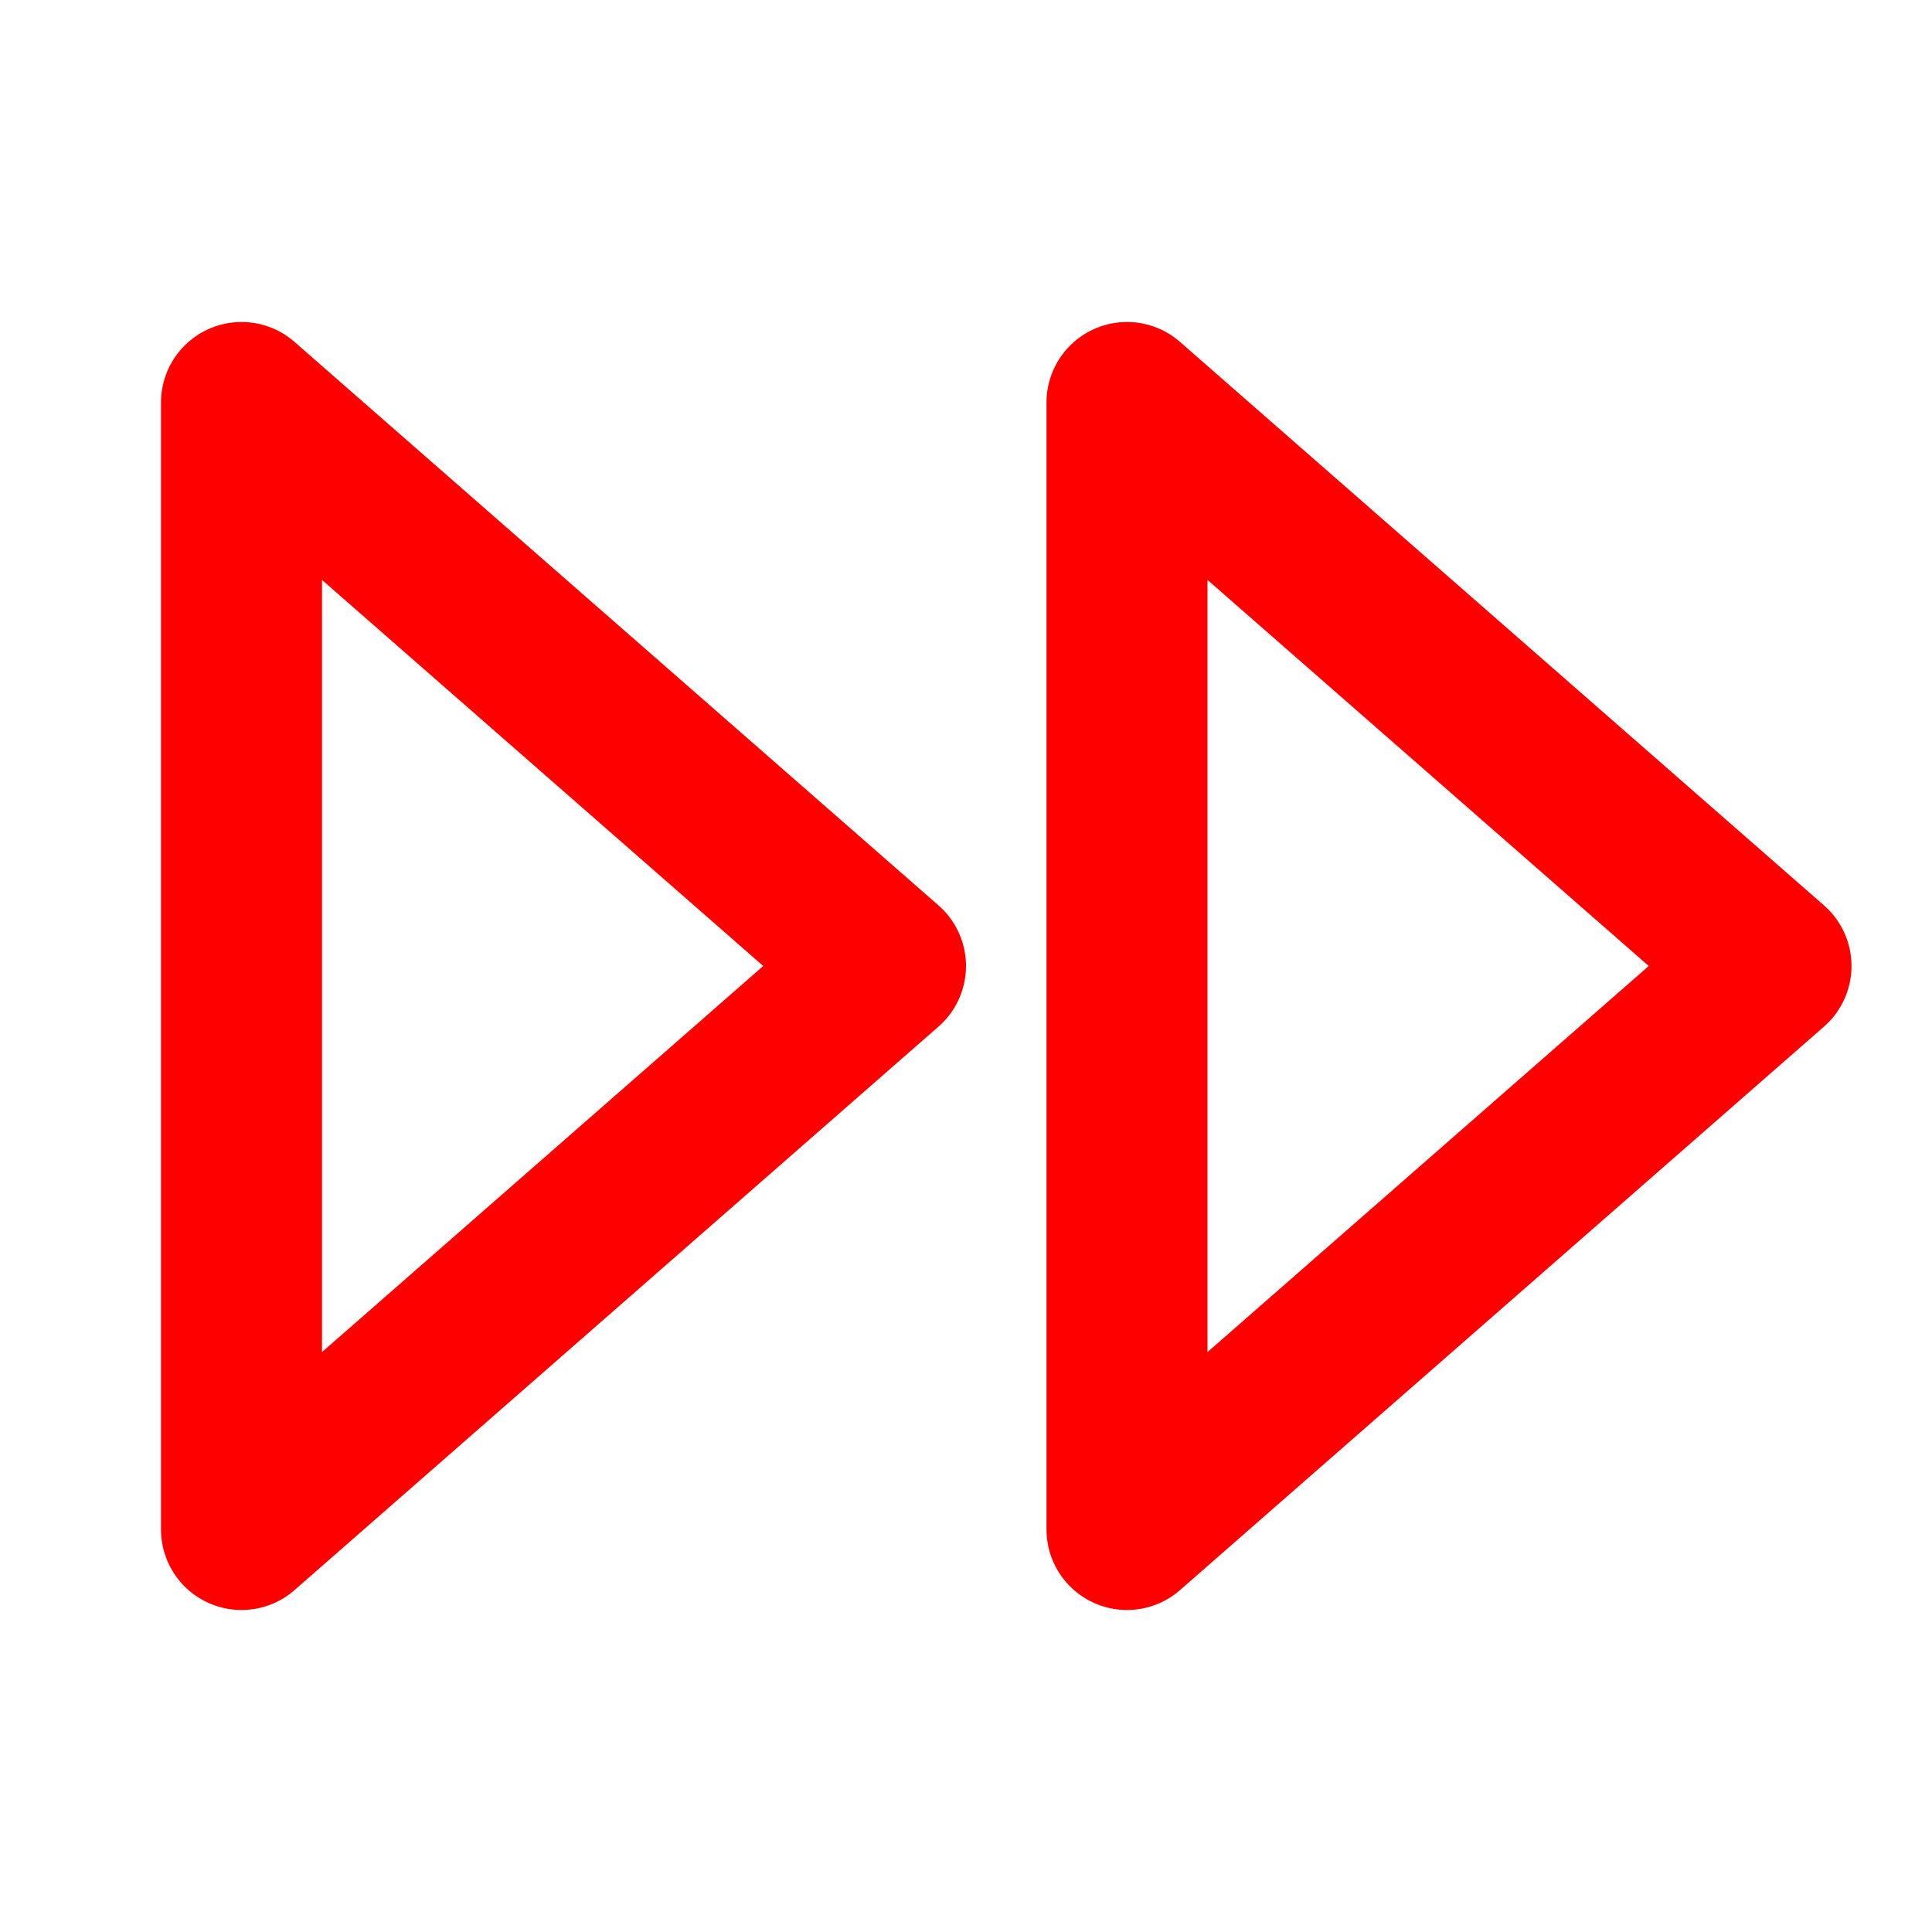
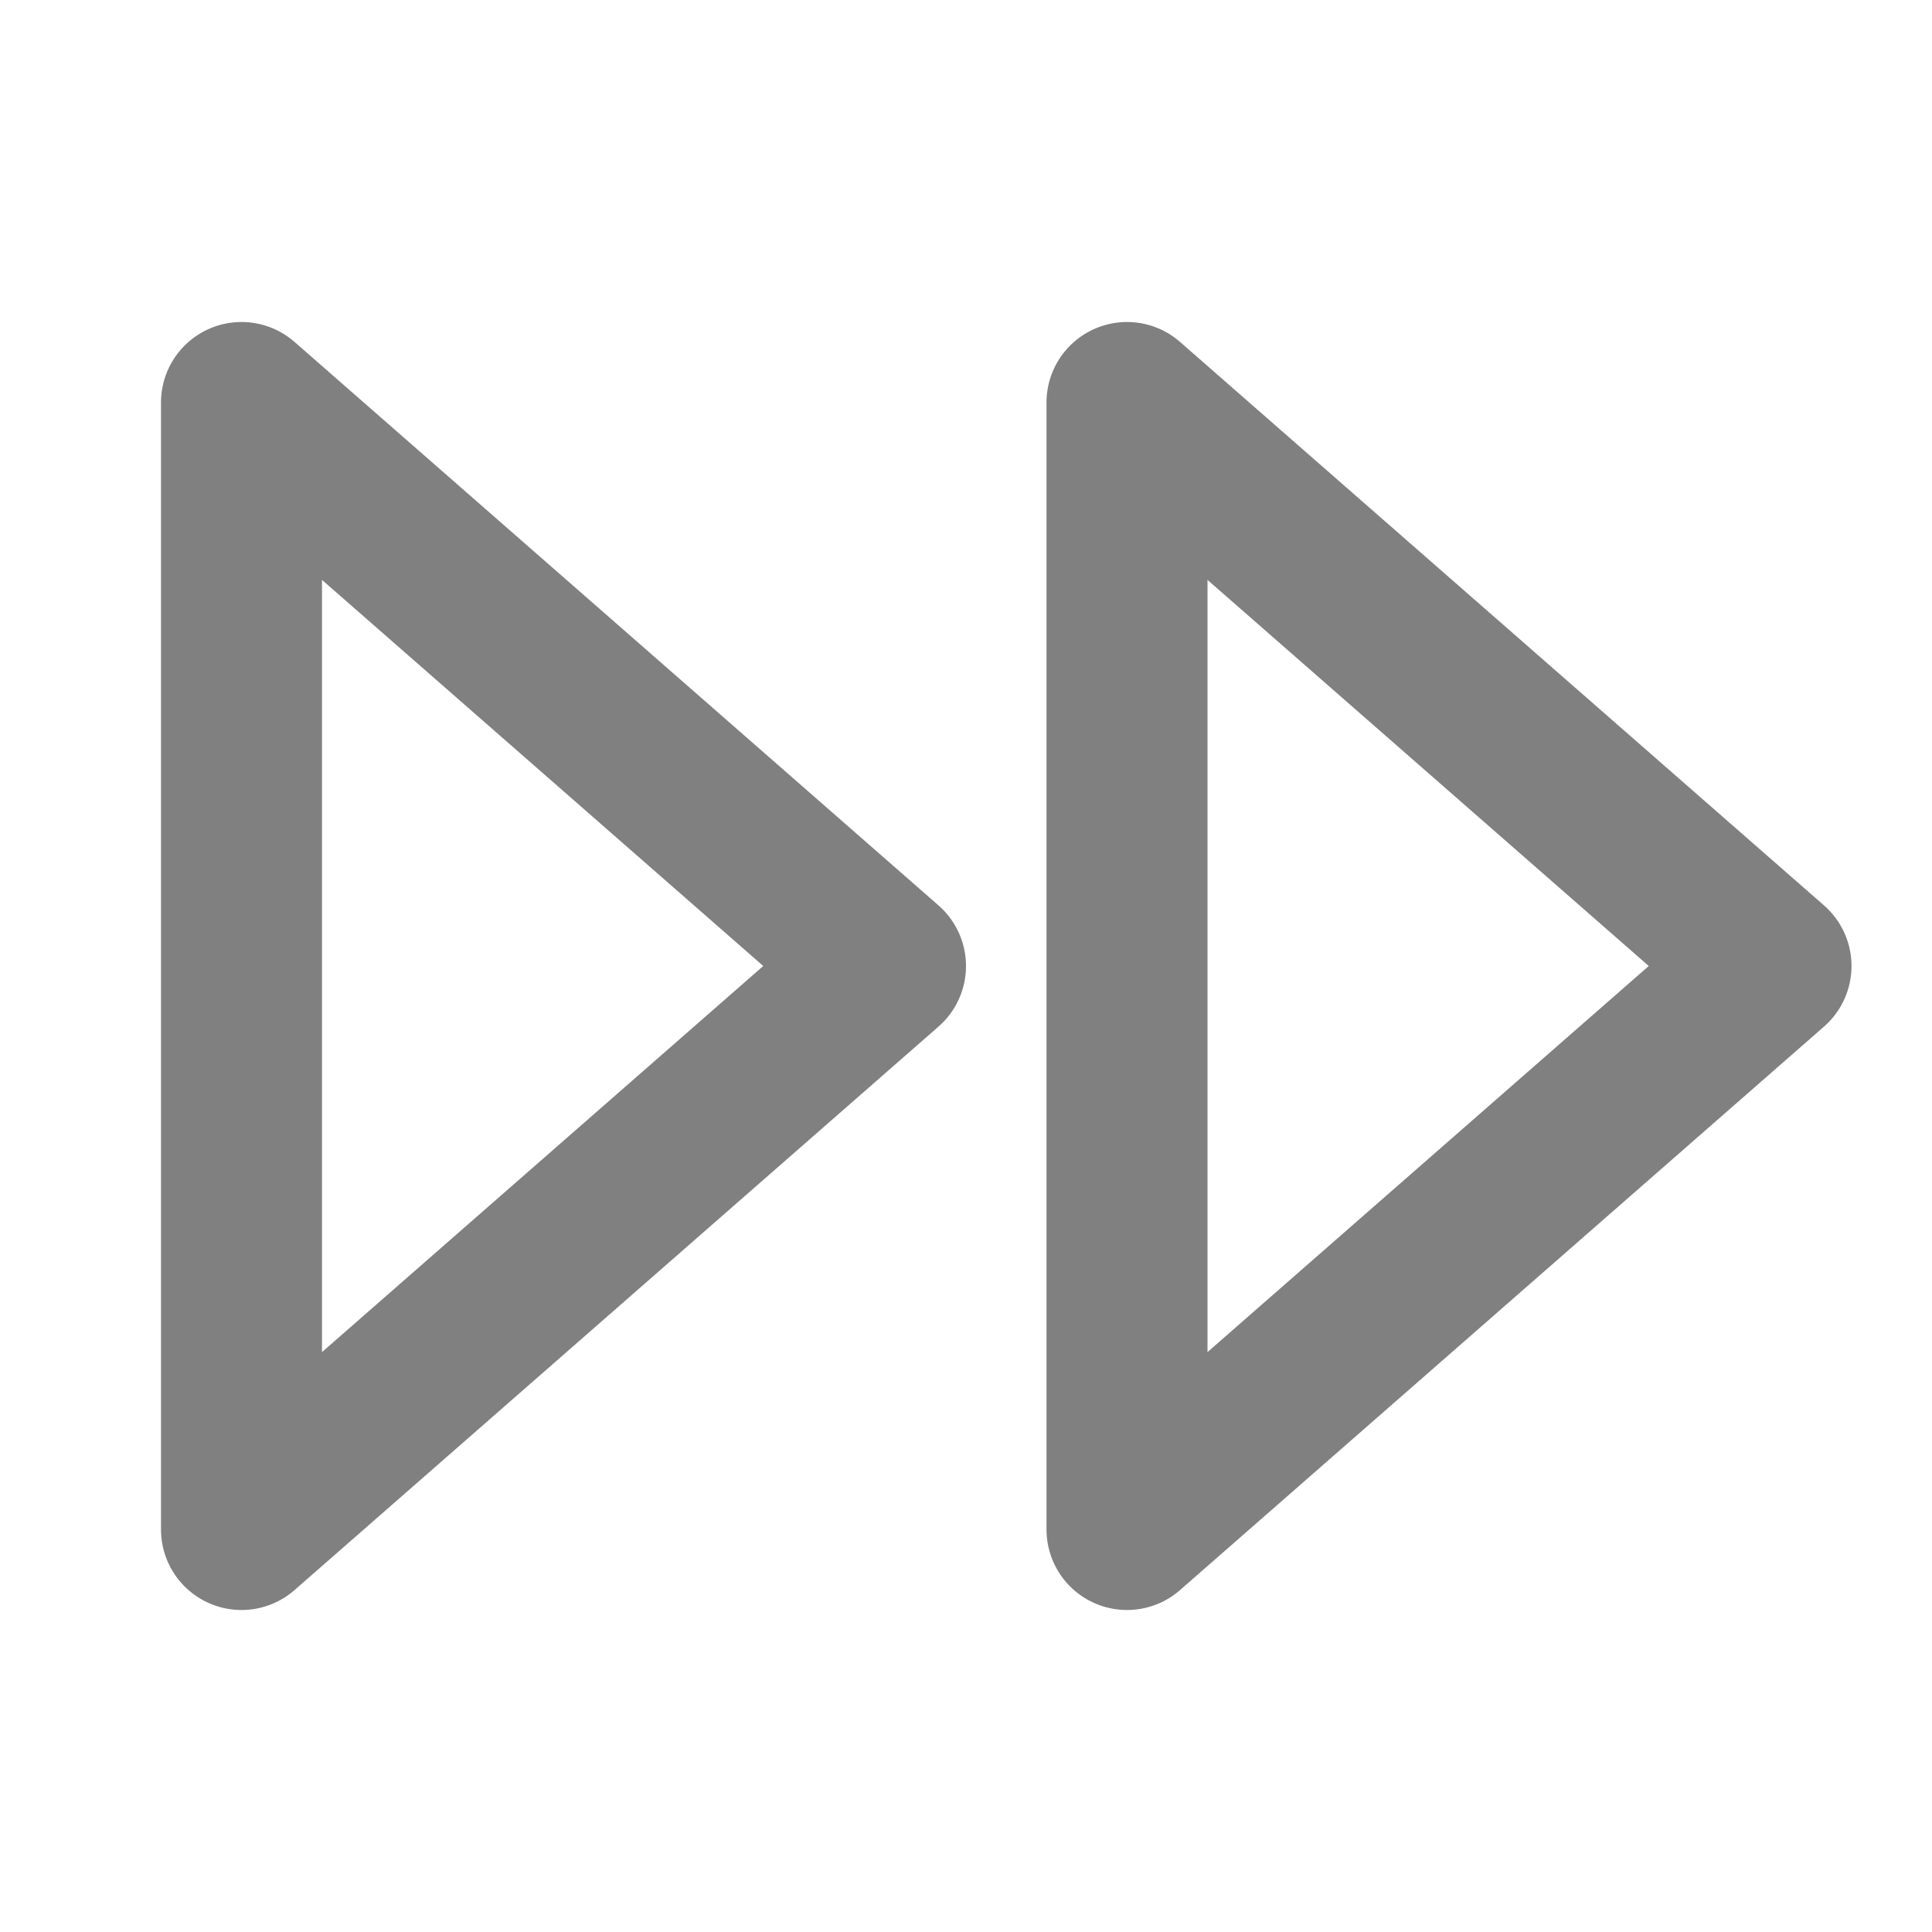
- <svg xmlns="http://www.w3.org/2000/svg" width="24" height="24" viewBox="0 0 24 24" fill="none" stroke="red" stroke-width="2" stroke-linecap="round" stroke-linejoin="round" class="icon icon-tabler icons-tabler-outline icon-tabler-player-track-next">
+ <svg xmlns="http://www.w3.org/2000/svg" width="24" height="24" viewBox="0 0 24 24" fill="none" stroke="#808080" stroke-width="2" stroke-linecap="round" stroke-linejoin="round" class="icon icon-tabler icons-tabler-outline icon-tabler-player-track-next">
  <path stroke="none" d="M0 0h24v24H0z" fill="none" />
  <path d="M3 5v14l8 -7l-8 -7" />
  <path d="M14 5v14l8 -7l-8 -7" />
</svg>
